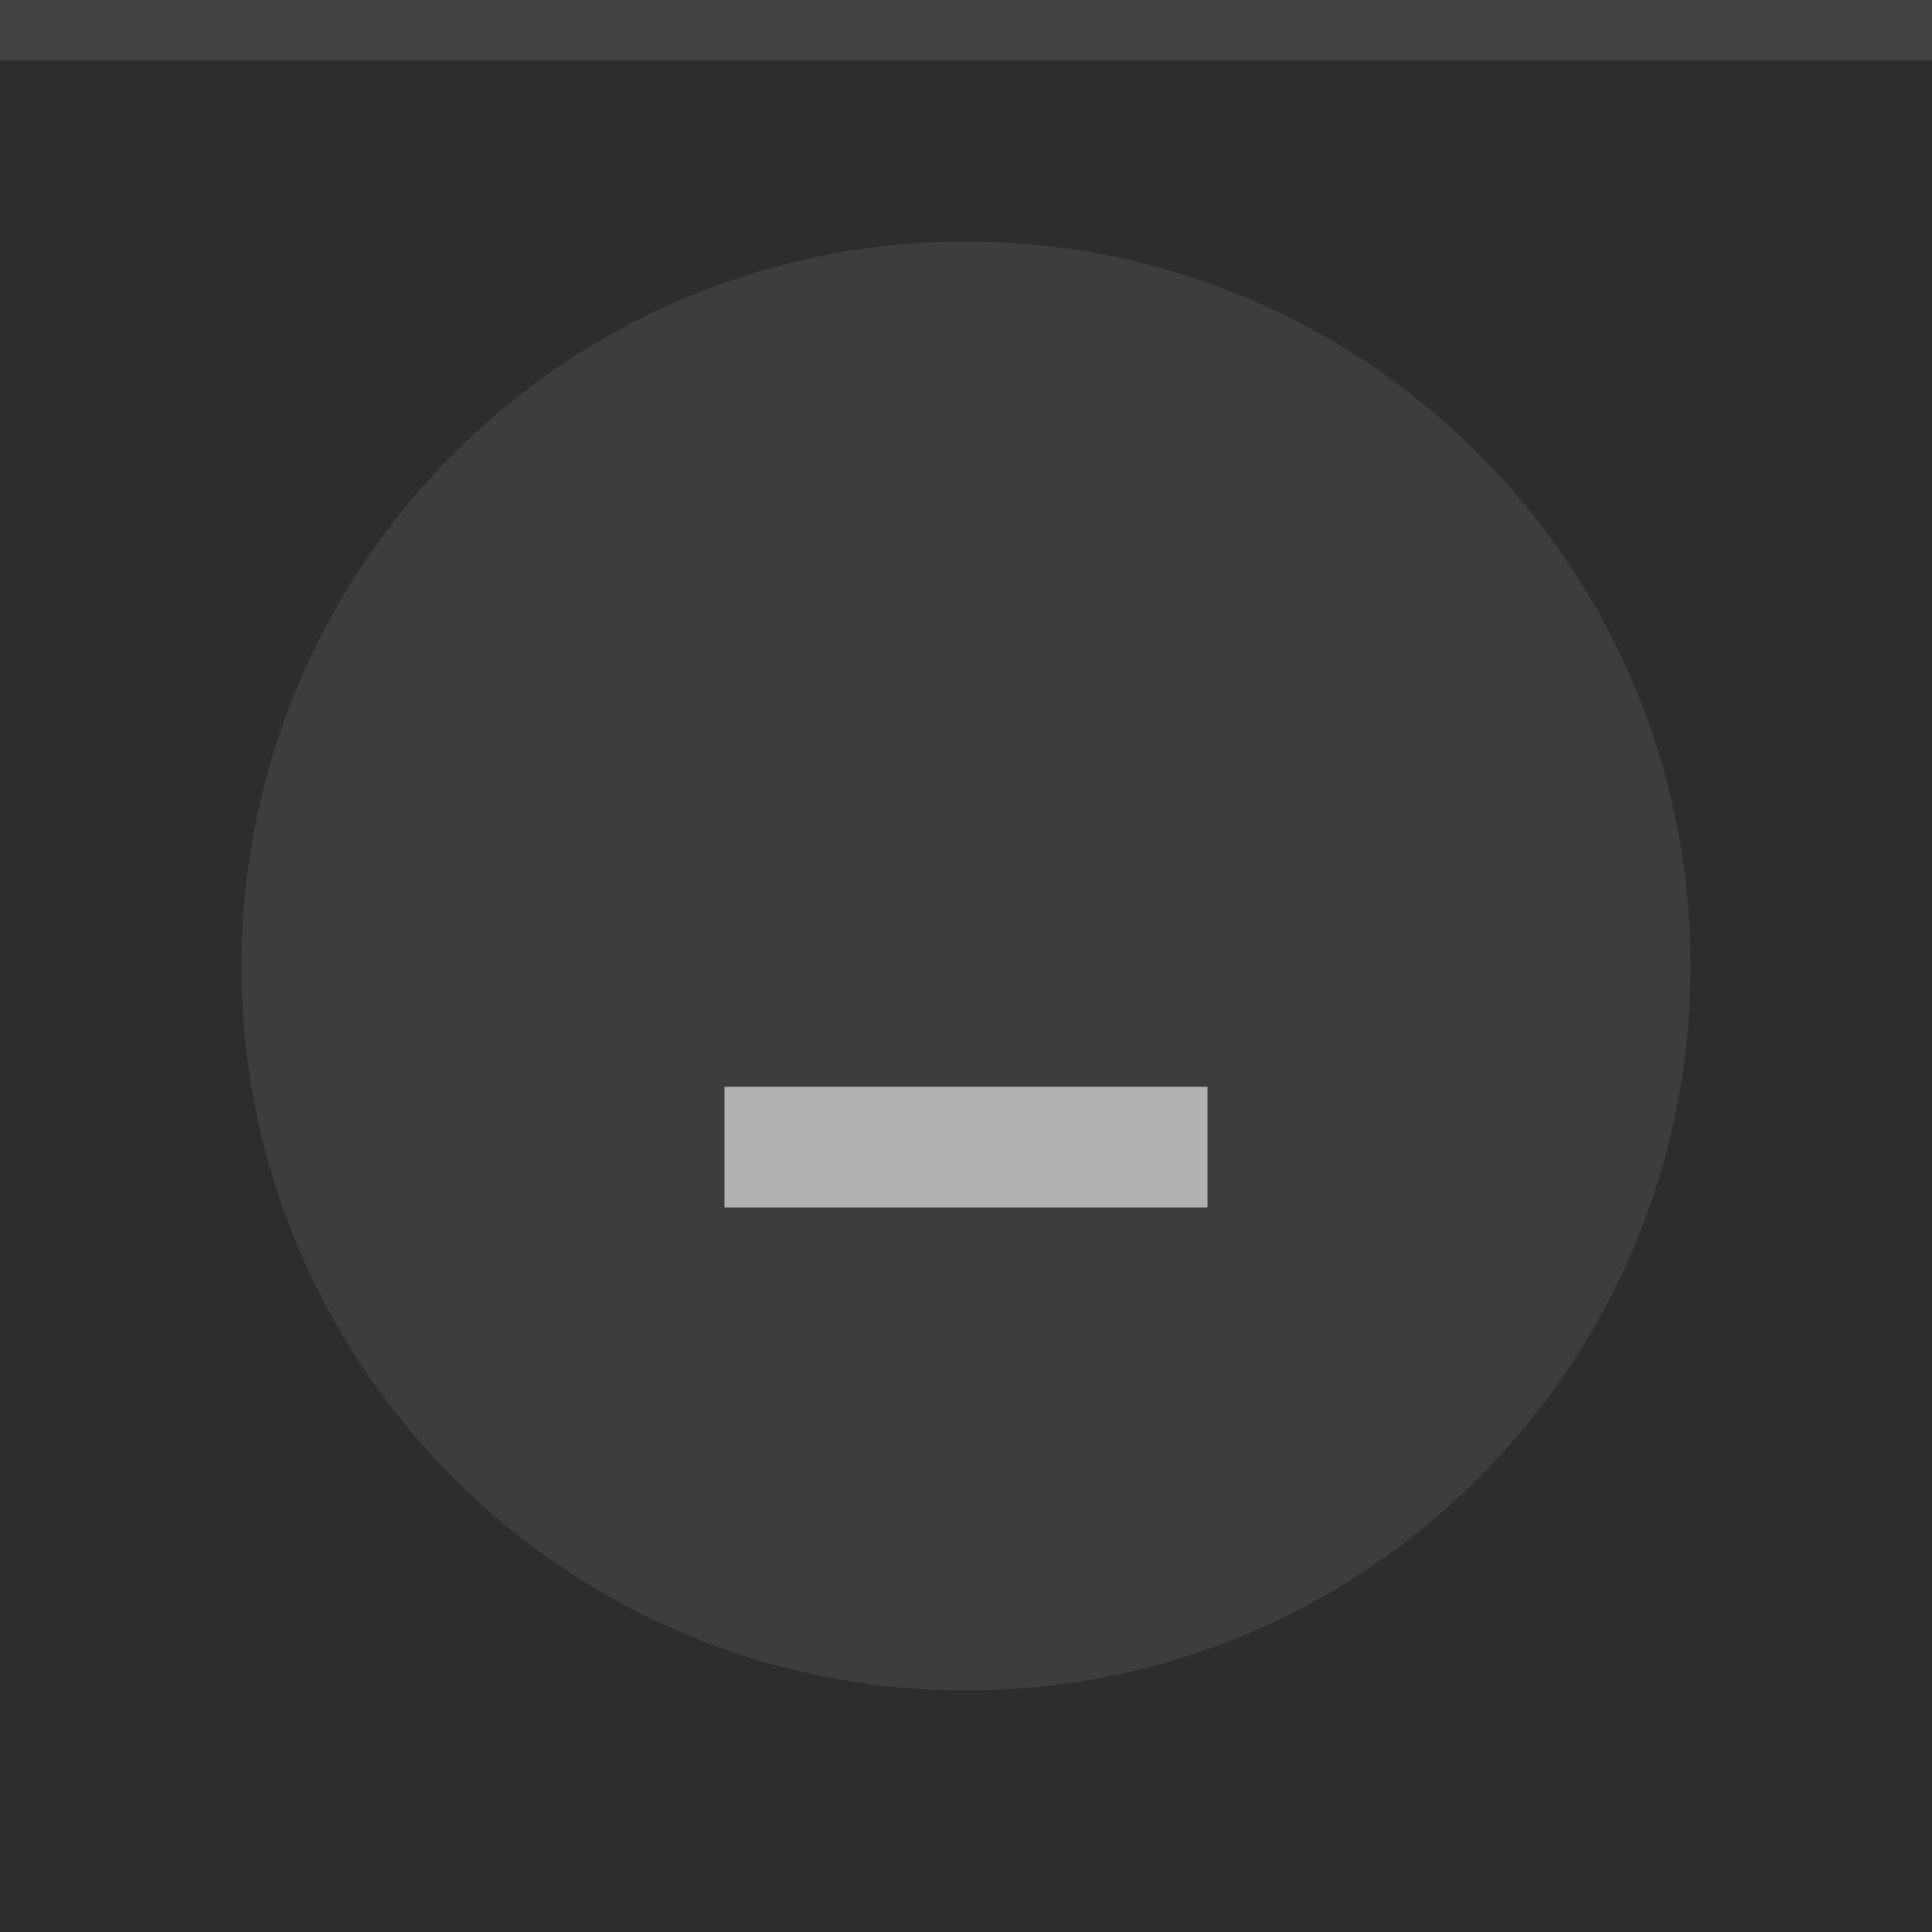
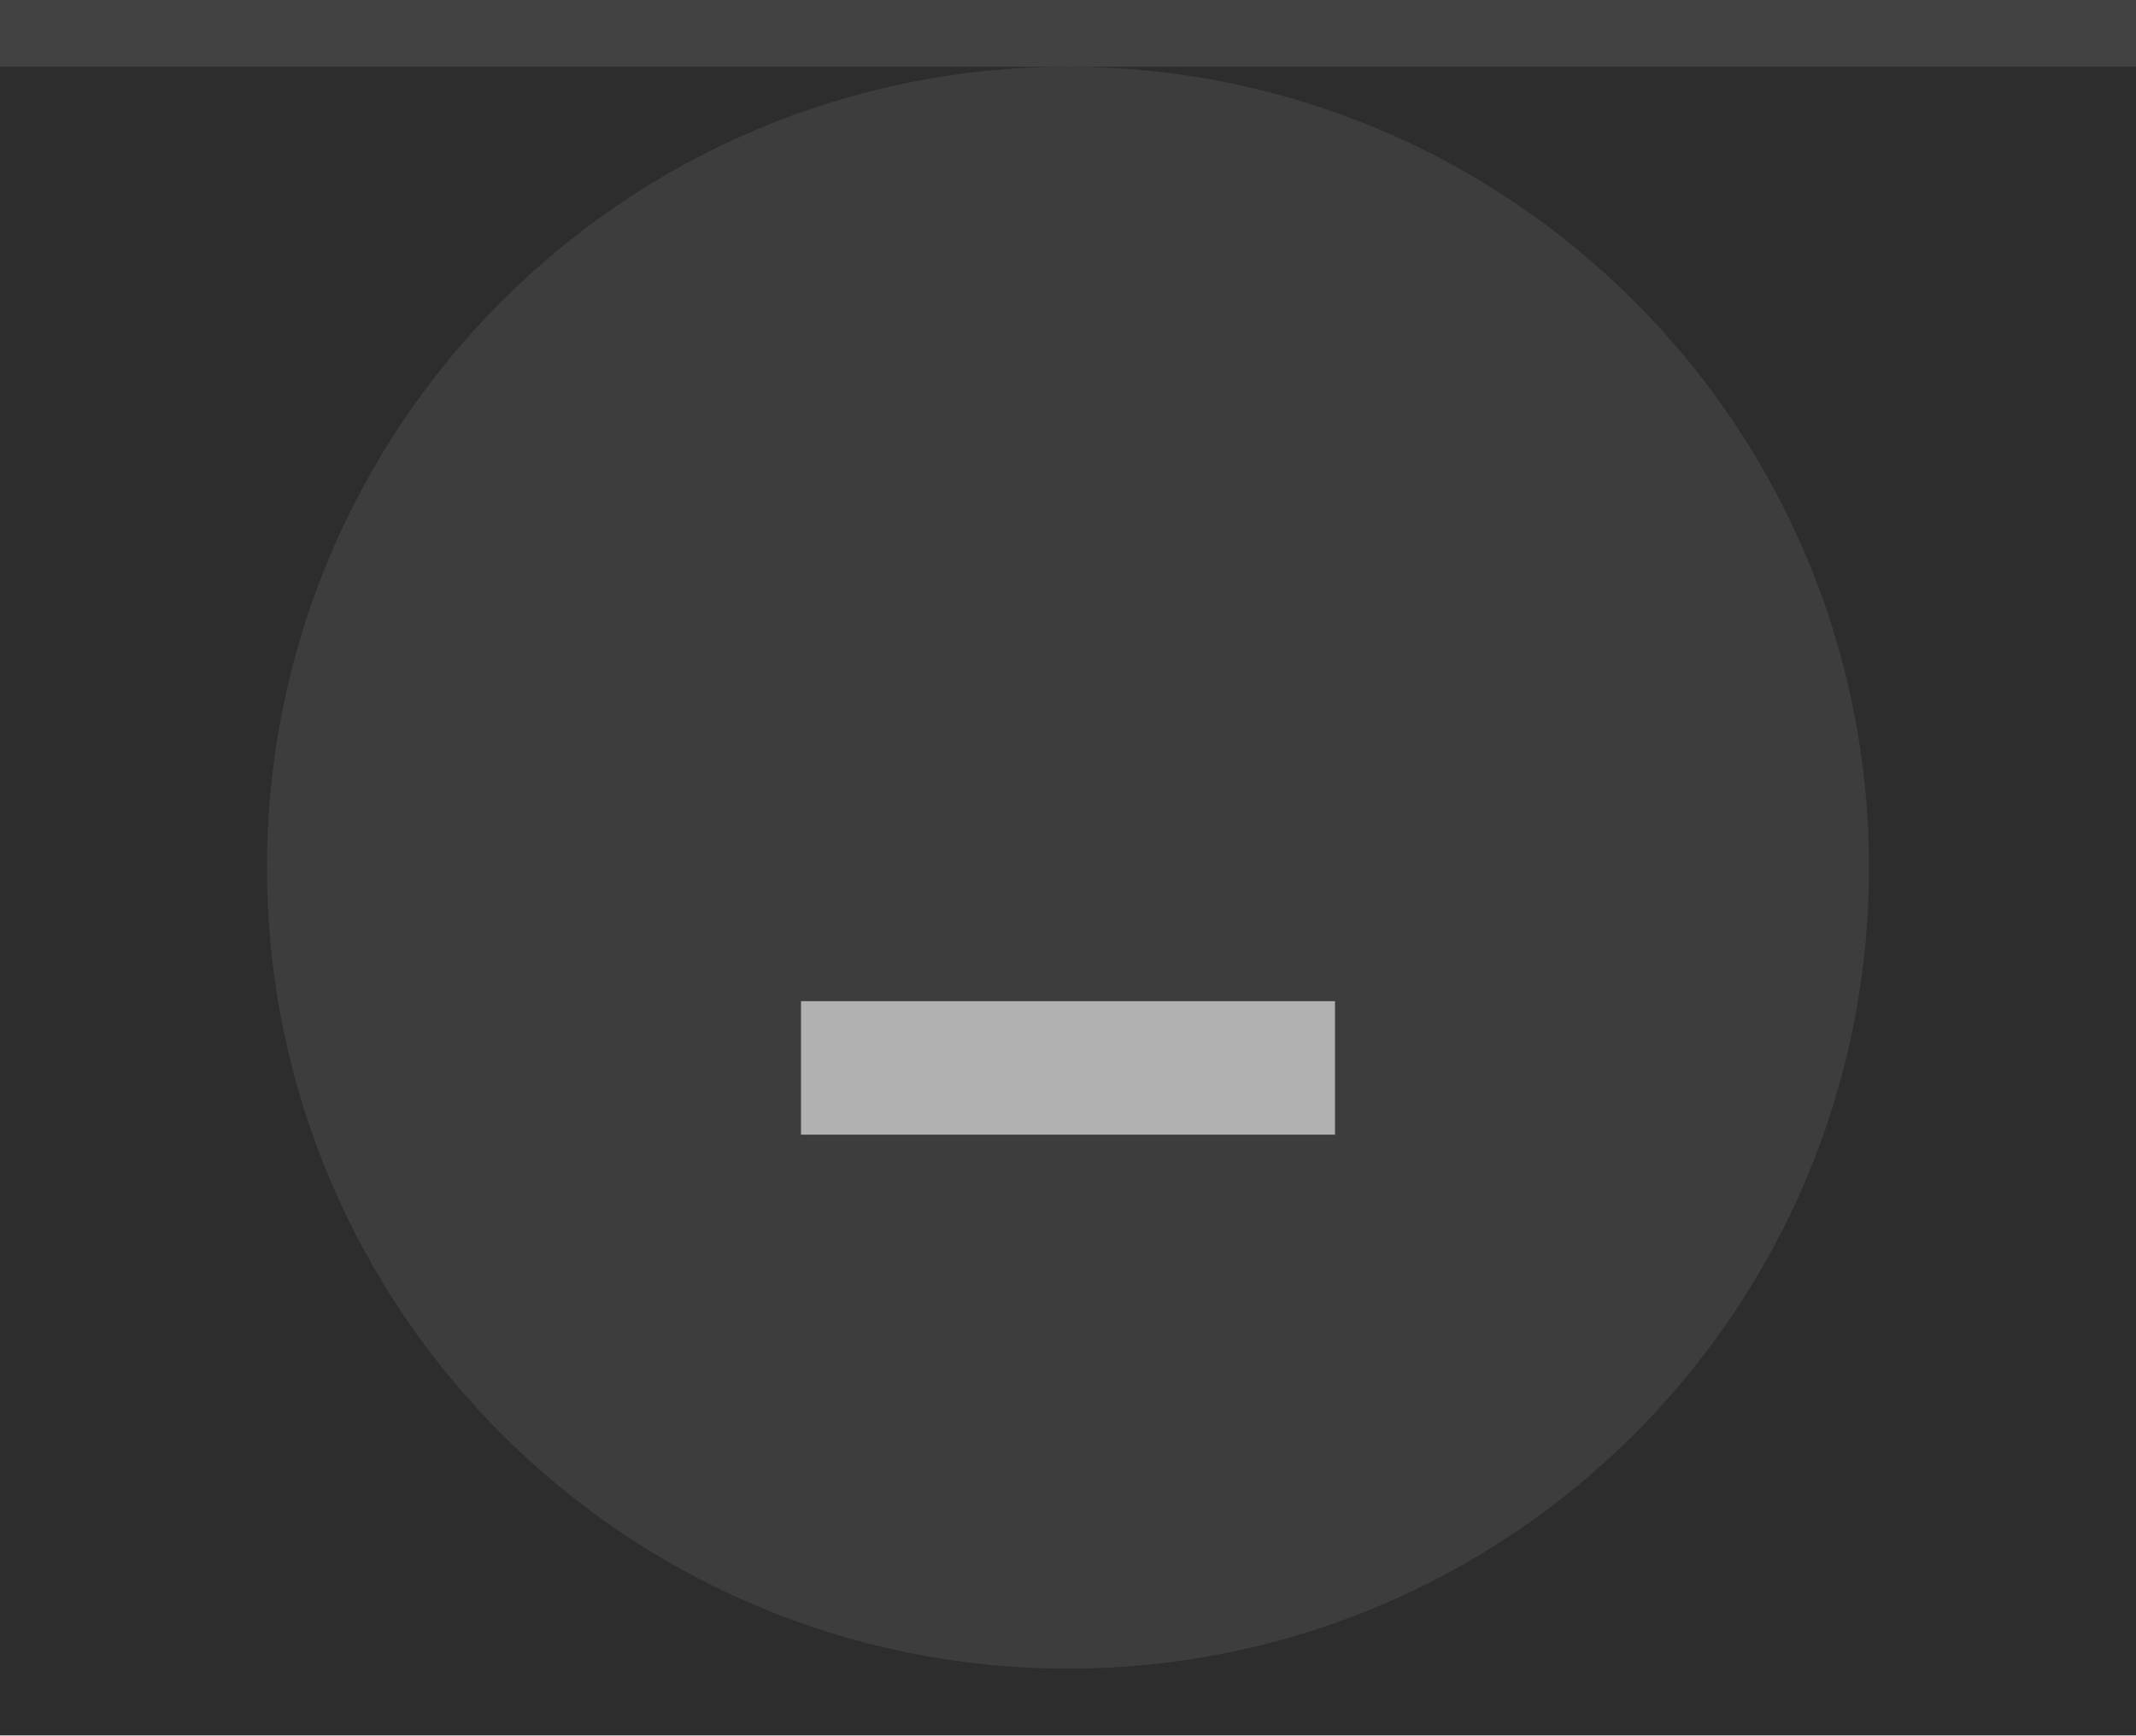
- <svg xmlns="http://www.w3.org/2000/svg" width="32" height="32" viewBox="0 0 32 32">
-   <rect width="32" height="32" fill="#2d2d2d" />
+ <svg xmlns="http://www.w3.org/2000/svg" width="32" height="26" viewBox="0 0 32 26">
+   <rect width="32" height="26" fill="#2d2d2d" />
  <rect width="32" height="1" fill="#ffffff" fill-opacity=".1" />
  <g fill="#ffffff">
-     <circle cx="16" cy="16" r="12" opacity=".08" />
-     <path d="m12 18h8v2h-8z" opacity=".6" />
+     <circle cx="16" cy="13" r="12" opacity=".08" />
+     <path d="m12 15h8v2h-8z" opacity=".6" />
  </g>
</svg>
